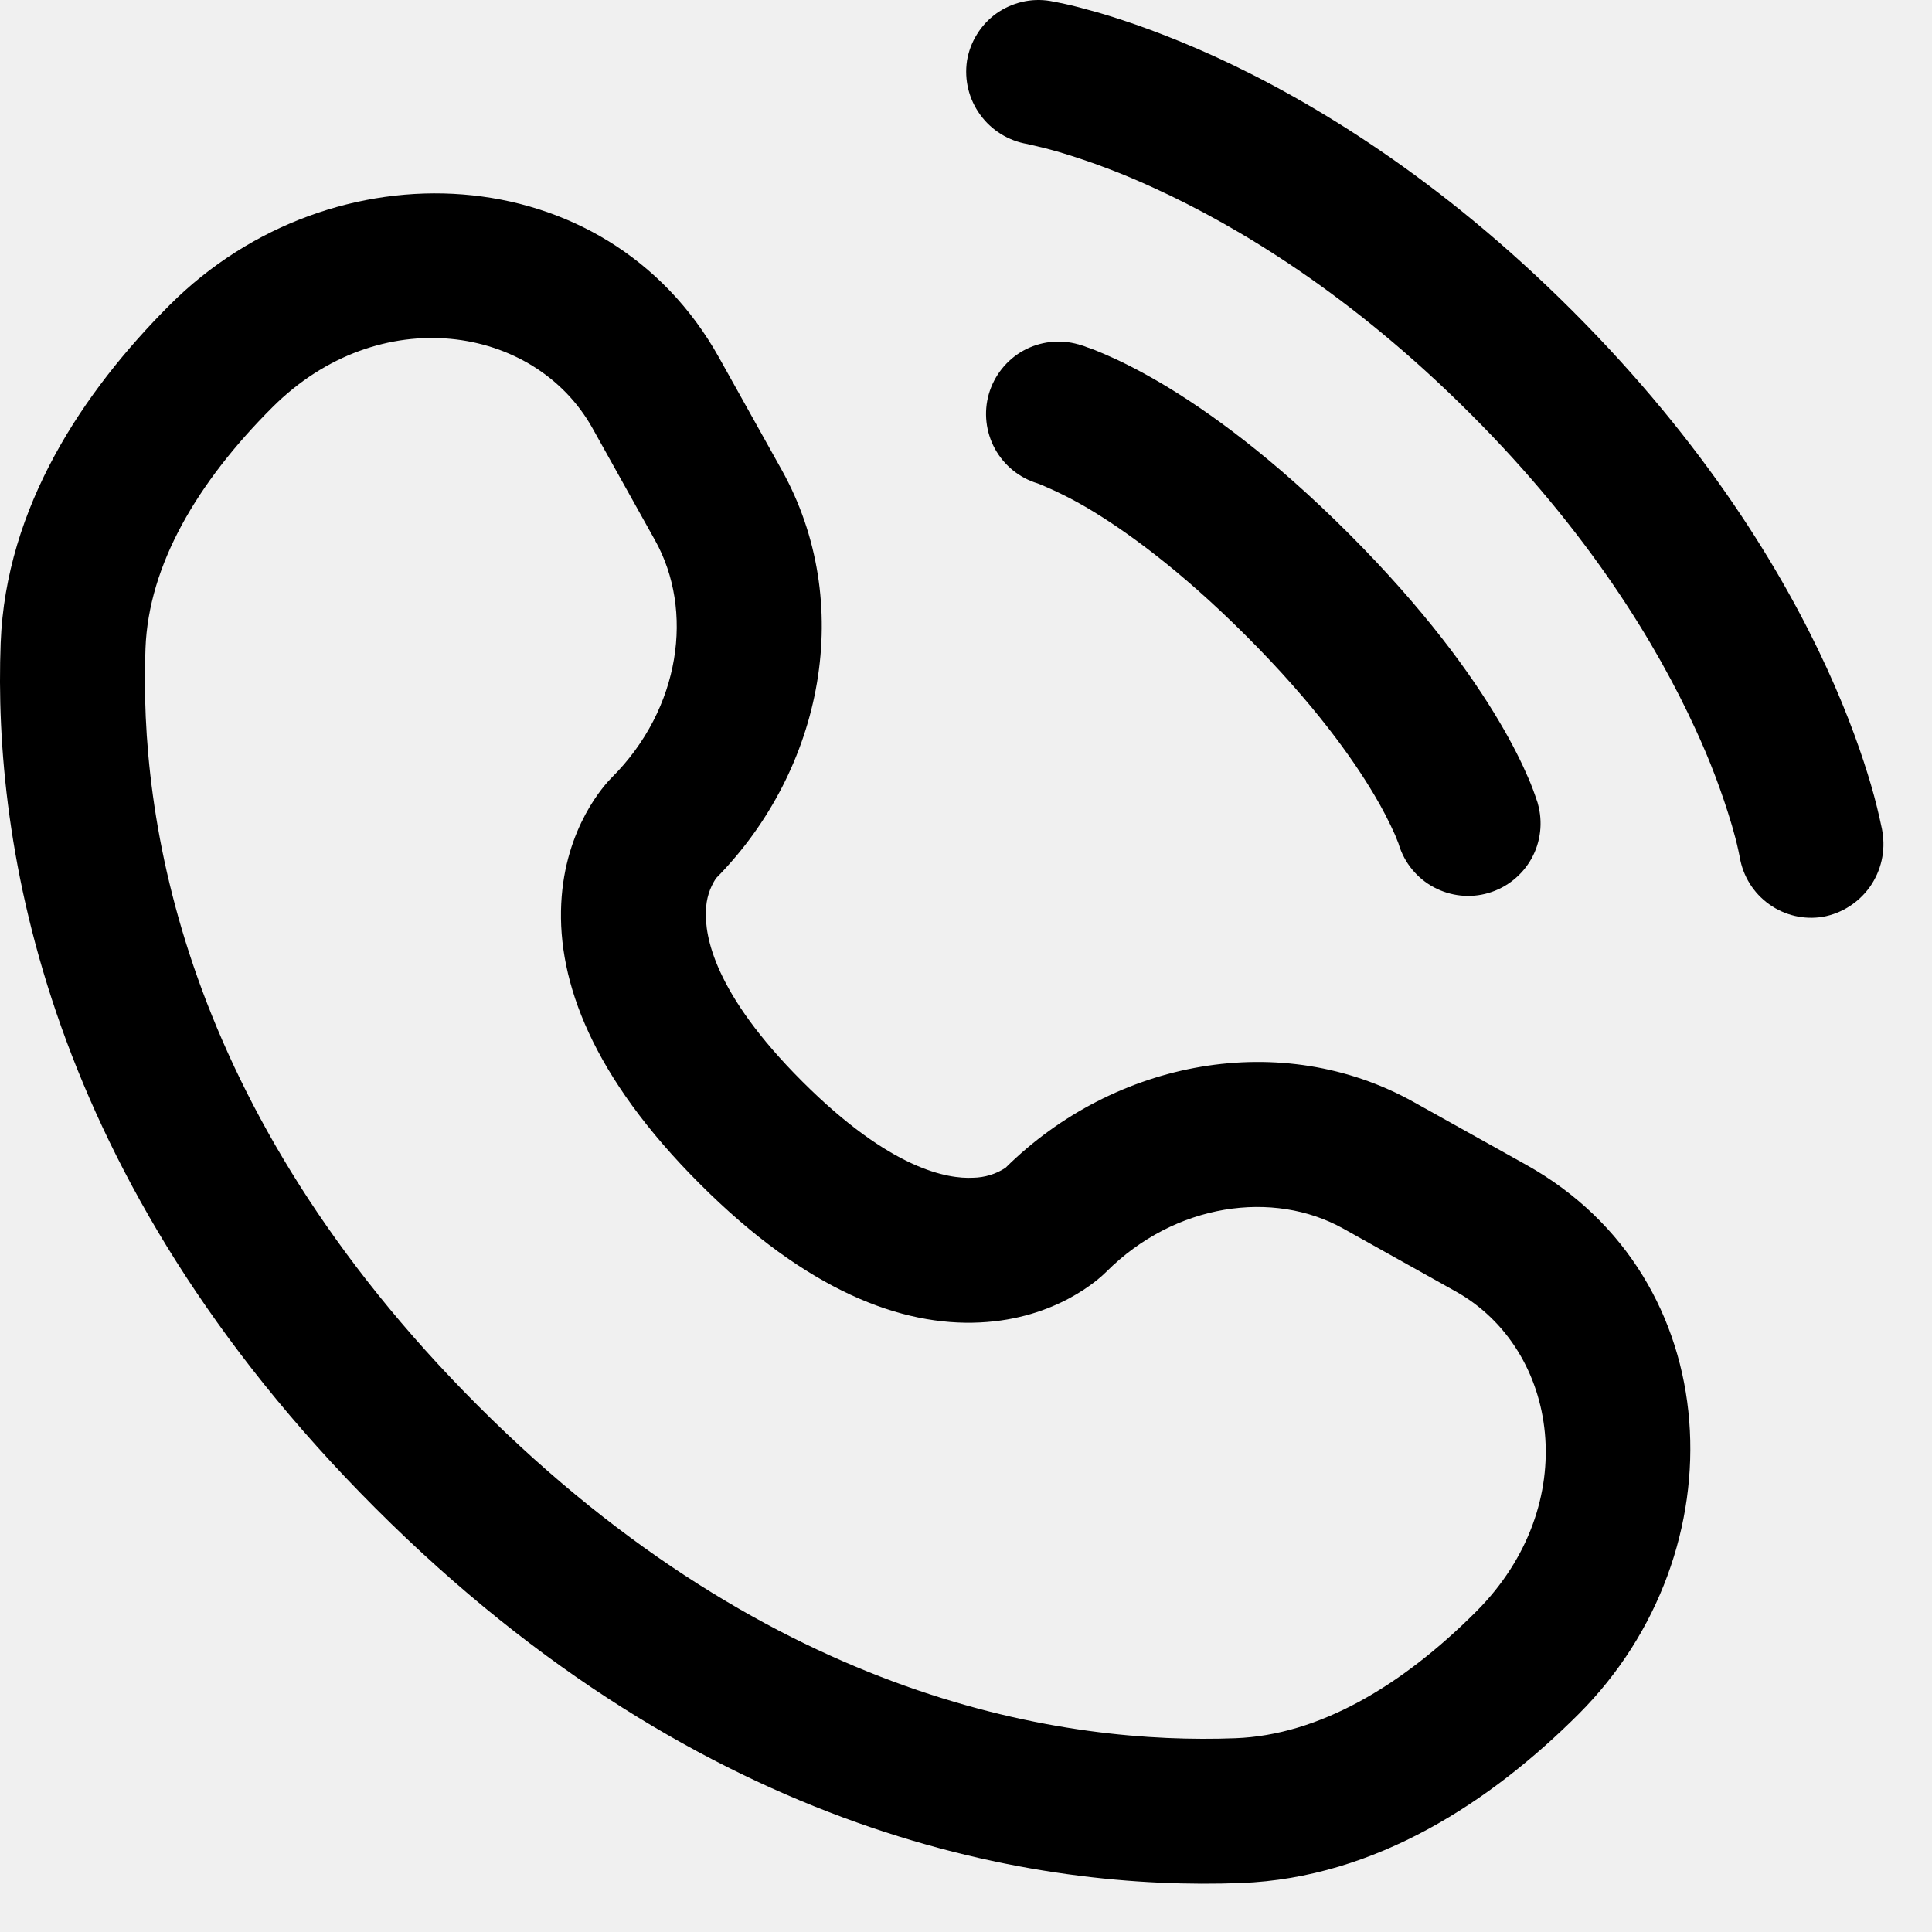
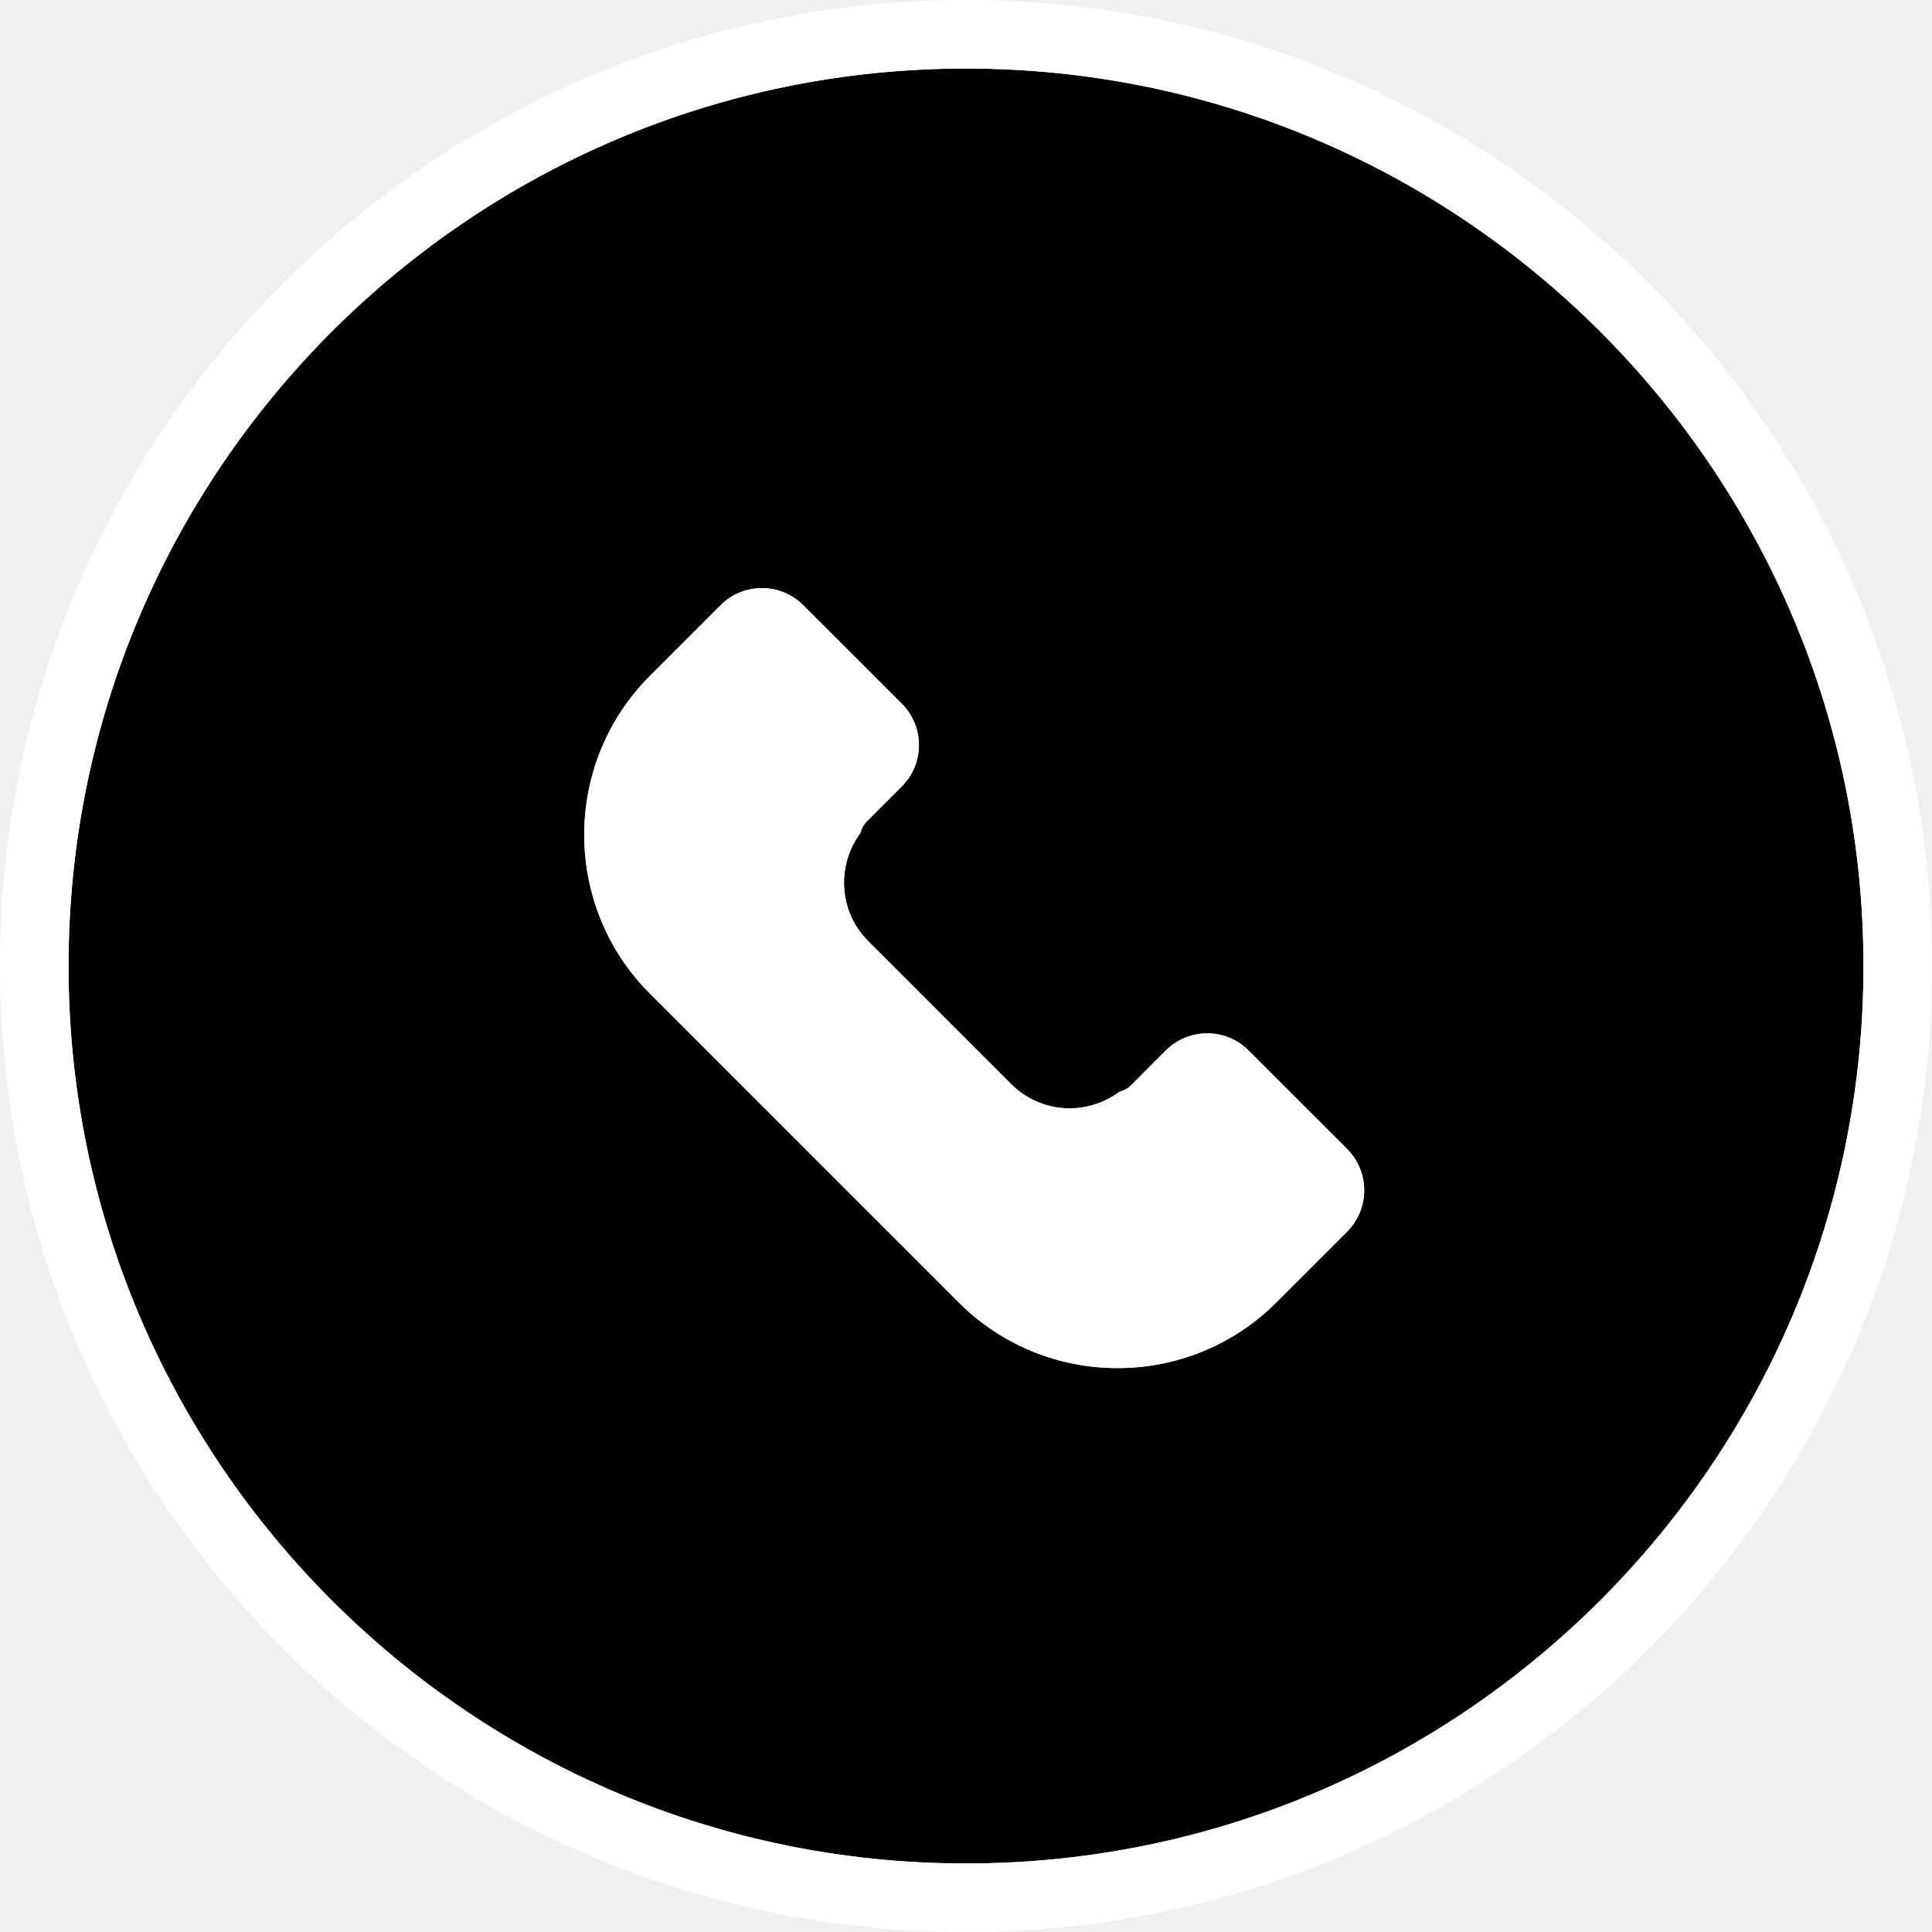
- <svg xmlns="http://www.w3.org/2000/svg" width="20" height="20" viewBox="0 0 20 20" fill="none">
-   <path d="M10.01 0.63C10.026 0.533 10.061 0.439 10.113 0.356C10.164 0.272 10.232 0.199 10.312 0.141C10.392 0.084 10.482 0.043 10.579 0.02C10.674 -0.003 10.774 -0.006 10.871 0.01C10.897 0.015 10.978 0.03 11.021 0.04C11.107 0.058 11.224 0.089 11.373 0.131C11.67 0.218 12.085 0.361 12.583 0.588C13.579 1.045 14.904 1.844 16.28 3.22C17.656 4.596 18.455 5.921 18.912 6.918C19.14 7.415 19.282 7.83 19.369 8.127C19.413 8.277 19.45 8.429 19.482 8.582L19.487 8.612C19.52 8.81 19.474 9.013 19.359 9.178C19.243 9.342 19.068 9.455 18.87 9.491C18.674 9.523 18.474 9.476 18.313 9.36C18.151 9.244 18.043 9.069 18.01 8.874L17.996 8.806C17.977 8.718 17.954 8.632 17.929 8.546C17.827 8.203 17.7 7.867 17.549 7.543C17.159 6.693 16.458 5.518 15.219 4.281C13.982 3.043 12.808 2.341 11.957 1.951C11.632 1.8 11.297 1.673 10.954 1.571C10.849 1.541 10.743 1.515 10.636 1.491C10.44 1.458 10.264 1.349 10.148 1.189C10.03 1.028 9.981 0.828 10.01 0.631" fill="black" />
-   <path fill-rule="evenodd" clip-rule="evenodd" d="M10.236 4.08C10.291 3.889 10.419 3.727 10.593 3.63C10.767 3.534 10.972 3.51 11.163 3.565H11.166L11.169 3.567L11.177 3.569L11.197 3.575C11.212 3.579 11.231 3.586 11.253 3.595C11.298 3.609 11.357 3.632 11.43 3.664C11.576 3.726 11.775 3.823 12.02 3.967C12.51 4.257 13.177 4.738 13.962 5.523C14.747 6.308 15.228 6.976 15.518 7.466C15.663 7.71 15.759 7.909 15.822 8.056C15.855 8.132 15.884 8.21 15.91 8.289L15.917 8.309L15.919 8.316V8.319L15.92 8.321C15.973 8.511 15.95 8.715 15.854 8.888C15.758 9.06 15.599 9.188 15.409 9.244C15.22 9.3 15.017 9.278 14.843 9.185C14.669 9.092 14.539 8.933 14.481 8.745L14.478 8.734L14.443 8.646C14.379 8.503 14.307 8.364 14.227 8.23C14.004 7.853 13.602 7.284 12.902 6.584C12.202 5.884 11.632 5.481 11.256 5.258C11.094 5.163 10.926 5.079 10.752 5.008L10.741 5.004C10.552 4.947 10.394 4.818 10.299 4.645C10.205 4.472 10.182 4.269 10.236 4.08ZM1.757 3.157C3.437 1.477 6.273 1.605 7.443 3.701L8.092 4.864C8.855 6.233 8.53 7.96 7.412 9.092C7.346 9.192 7.31 9.308 7.308 9.428C7.295 9.684 7.386 10.277 8.305 11.195C9.223 12.113 9.815 12.205 10.072 12.192C10.192 12.19 10.309 12.155 10.409 12.089C11.54 10.97 13.268 10.645 14.636 11.409L15.799 12.058C17.895 13.228 18.023 16.063 16.343 17.743C15.444 18.641 14.25 19.44 12.845 19.493C10.765 19.572 7.309 19.035 3.887 15.613C0.466 12.191 -0.072 8.736 0.007 6.655C0.06 5.251 0.859 4.055 1.757 3.157ZM6.133 4.432C5.533 3.359 3.923 3.112 2.818 4.218C2.043 4.993 1.538 5.848 1.506 6.712C1.44 8.447 1.869 11.472 4.948 14.552C8.027 17.632 11.053 18.06 12.788 17.994C13.651 17.962 14.508 17.457 15.282 16.682C16.388 15.576 16.142 13.967 15.068 13.368L13.905 12.718C13.182 12.315 12.165 12.453 11.452 13.166C11.382 13.236 10.936 13.652 10.145 13.69C9.335 13.73 8.354 13.366 7.245 12.256C6.134 11.146 5.77 10.165 5.81 9.354C5.848 8.563 6.265 8.117 6.334 8.048C7.048 7.334 7.185 6.318 6.782 5.595L6.133 4.432Z" fill="black" />
+ <svg xmlns="http://www.w3.org/2000/svg" width="592" height="592" viewBox="0 0 592 592" fill="none">
+   <path d="M21 296.005C21 447.635 144.364 571 296.005 571C447.644 571 571 447.646 571 296.005C571 144.365 447.644 21 296.005 21C144.364 21 21 144.375 21 296.005ZM246.152 185.473L276.304 215.597C283.333 222.635 283.333 233.974 276.304 240.994L265.496 251.812C264.518 252.785 263.991 253.982 263.654 255.236C256.262 265.206 256.982 279.313 265.997 288.337L309.87 332.21C318.894 341.254 333.02 341.978 342.971 334.563C344.225 334.225 345.412 333.689 346.395 332.735L357.213 321.893C364.231 314.894 375.591 314.874 382.592 321.893L412.753 352.035C419.772 359.08 419.772 370.413 412.753 377.434L391.096 399.076C364.272 425.936 320.591 425.915 293.752 399.076L199.142 304.456C172.313 277.616 172.313 233.947 199.142 207.111L220.775 185.473C227.802 178.454 239.146 178.454 246.152 185.473Z" fill="black" />
+   <path fill-rule="evenodd" clip-rule="evenodd" d="M276.304 215.597L246.152 185.473C239.146 178.454 227.802 178.454 220.775 185.473L199.142 207.111C172.313 233.947 172.313 277.616 199.142 304.456L293.752 399.076C320.591 425.915 364.272 425.936 391.096 399.076L412.753 377.434C419.772 370.413 419.772 359.08 412.753 352.035L382.592 321.893C375.591 314.874 364.231 314.894 357.213 321.893L346.395 332.735C345.412 333.689 344.225 334.225 342.971 334.563C333.02 341.978 318.894 341.254 309.87 332.21L265.997 288.337C256.982 279.313 256.262 265.206 263.654 255.236C263.991 253.982 264.518 252.785 265.496 251.812L276.304 240.994C283.333 233.974 283.333 222.635 276.304 215.597Z" fill="white" />
+   <path d="M10.5 296.005C10.5 138.576 138.564 10.5 296.005 10.5C453.444 10.5 581.5 138.567 581.5 296.005C581.5 453.445 453.443 581.5 296.005 581.5C138.565 581.5 10.5 453.434 10.5 296.005Z" stroke="white" stroke-width="21" />
</svg>
